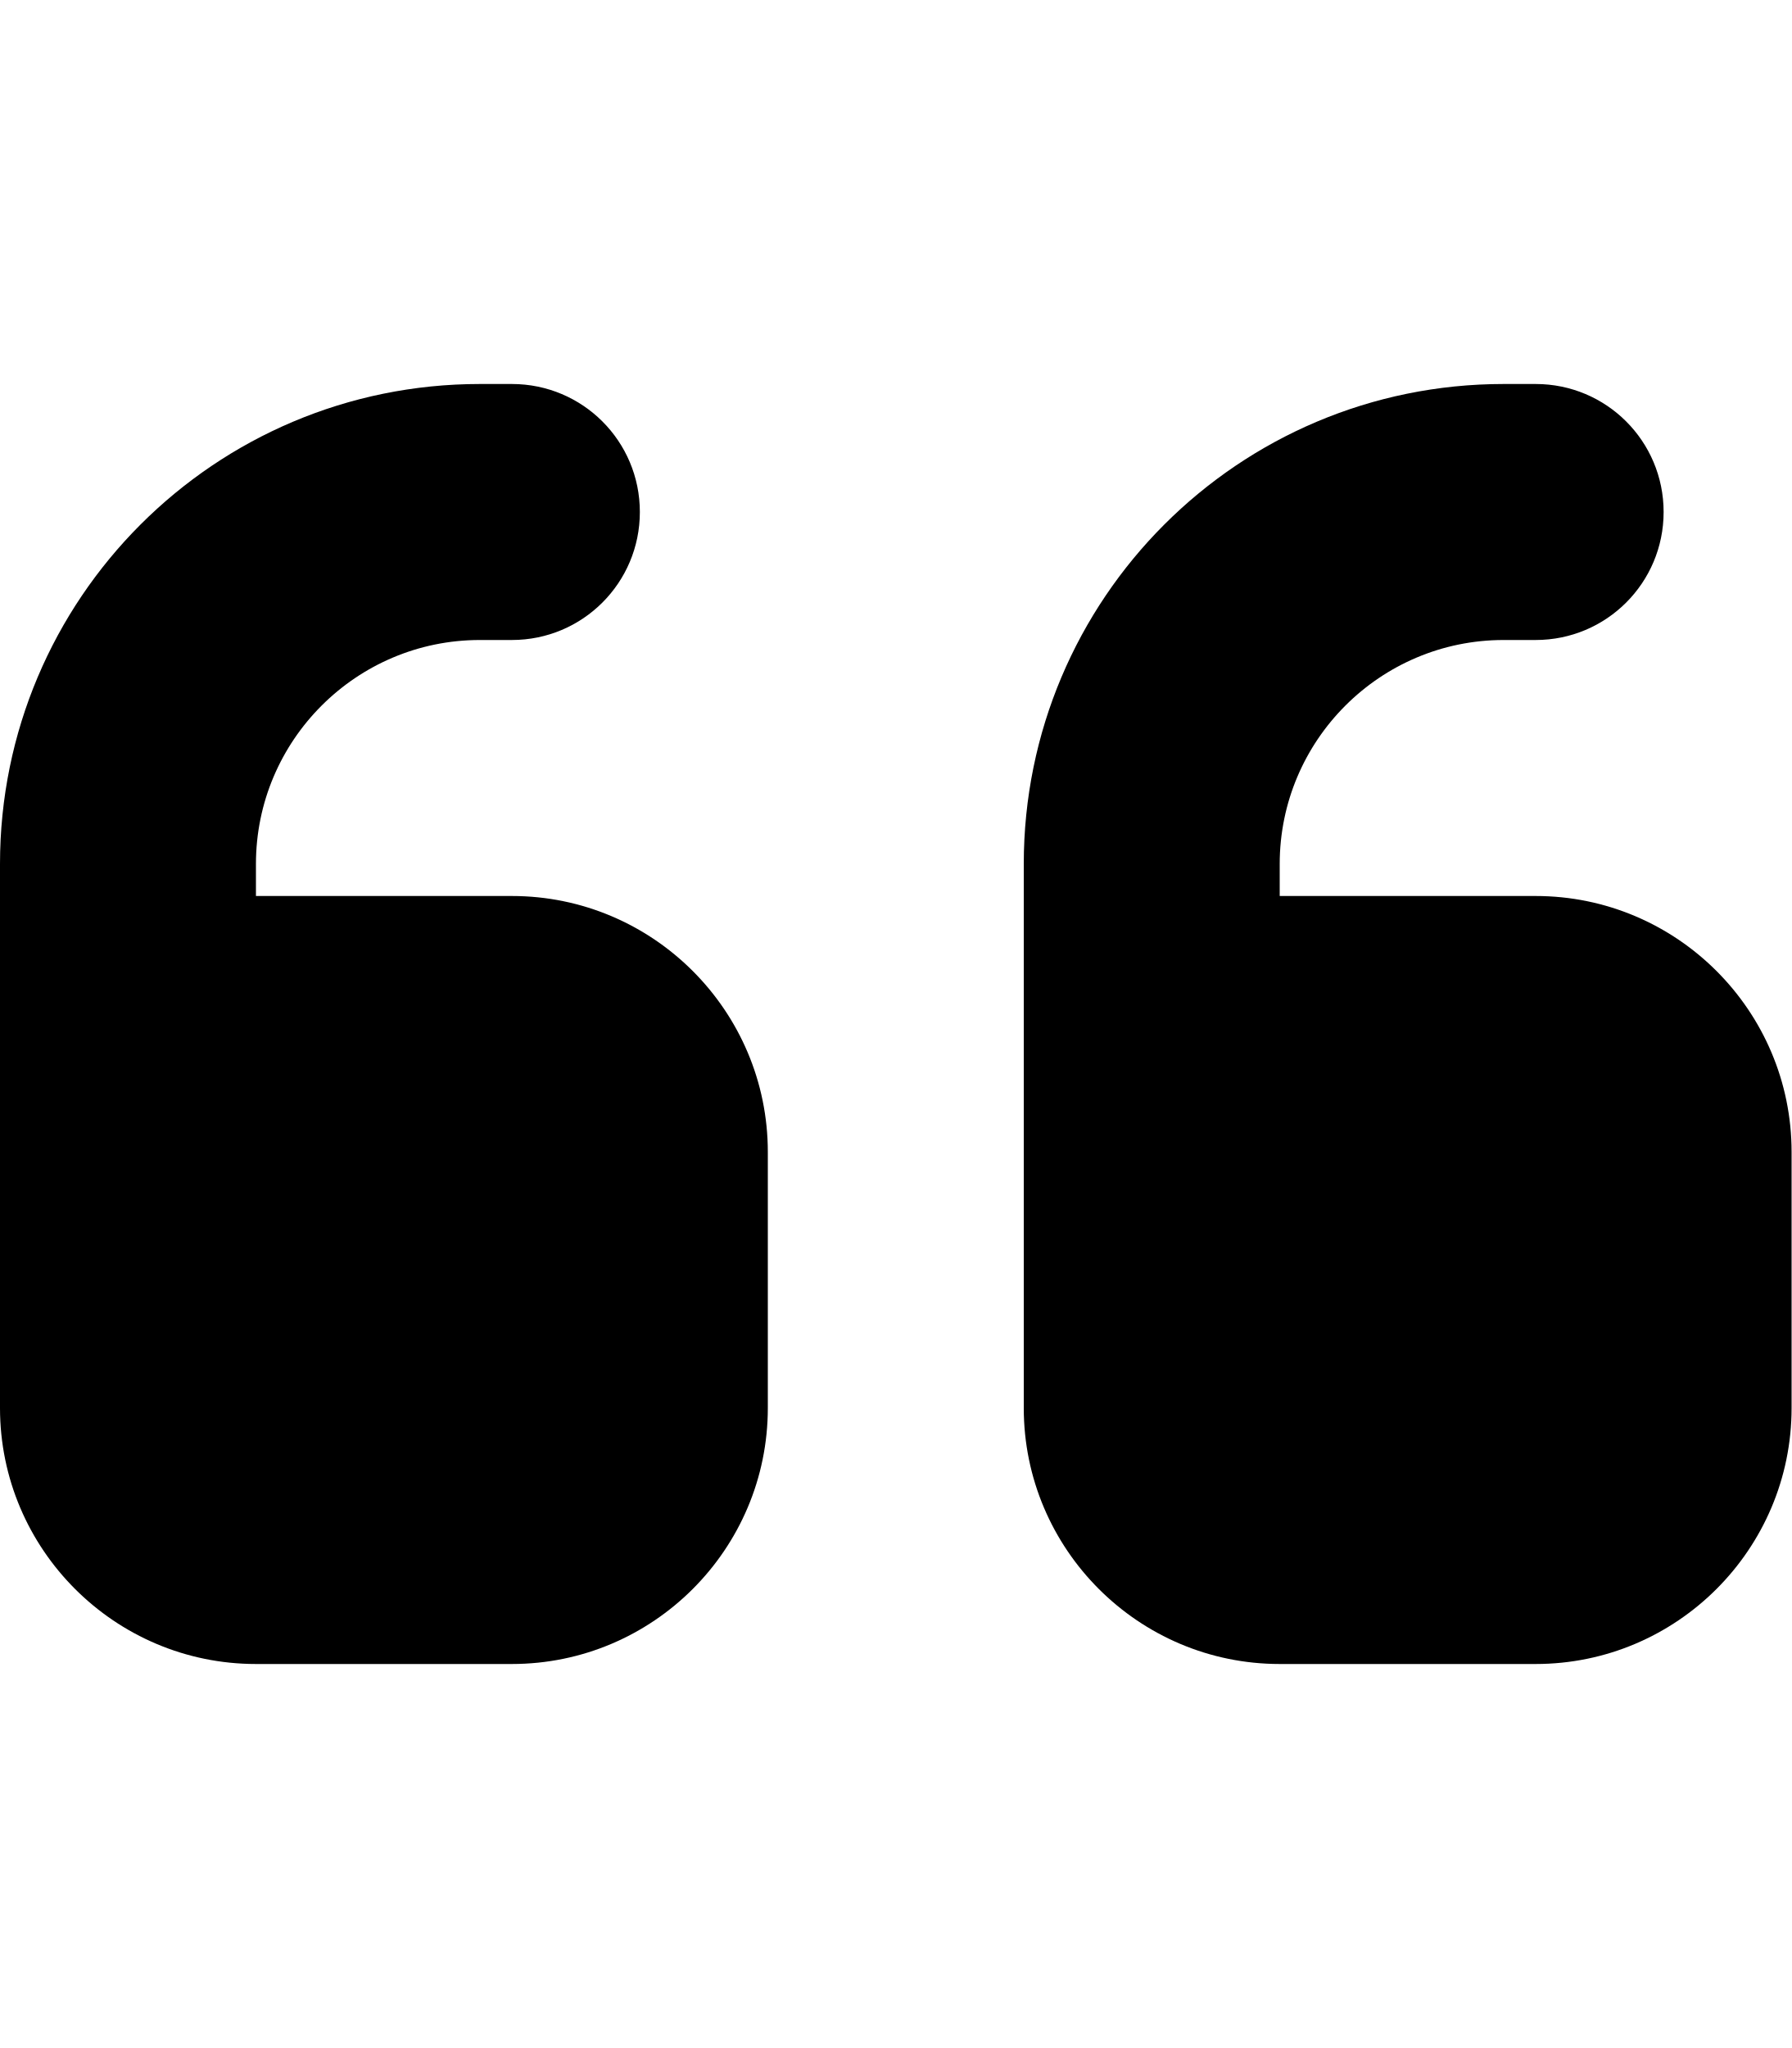
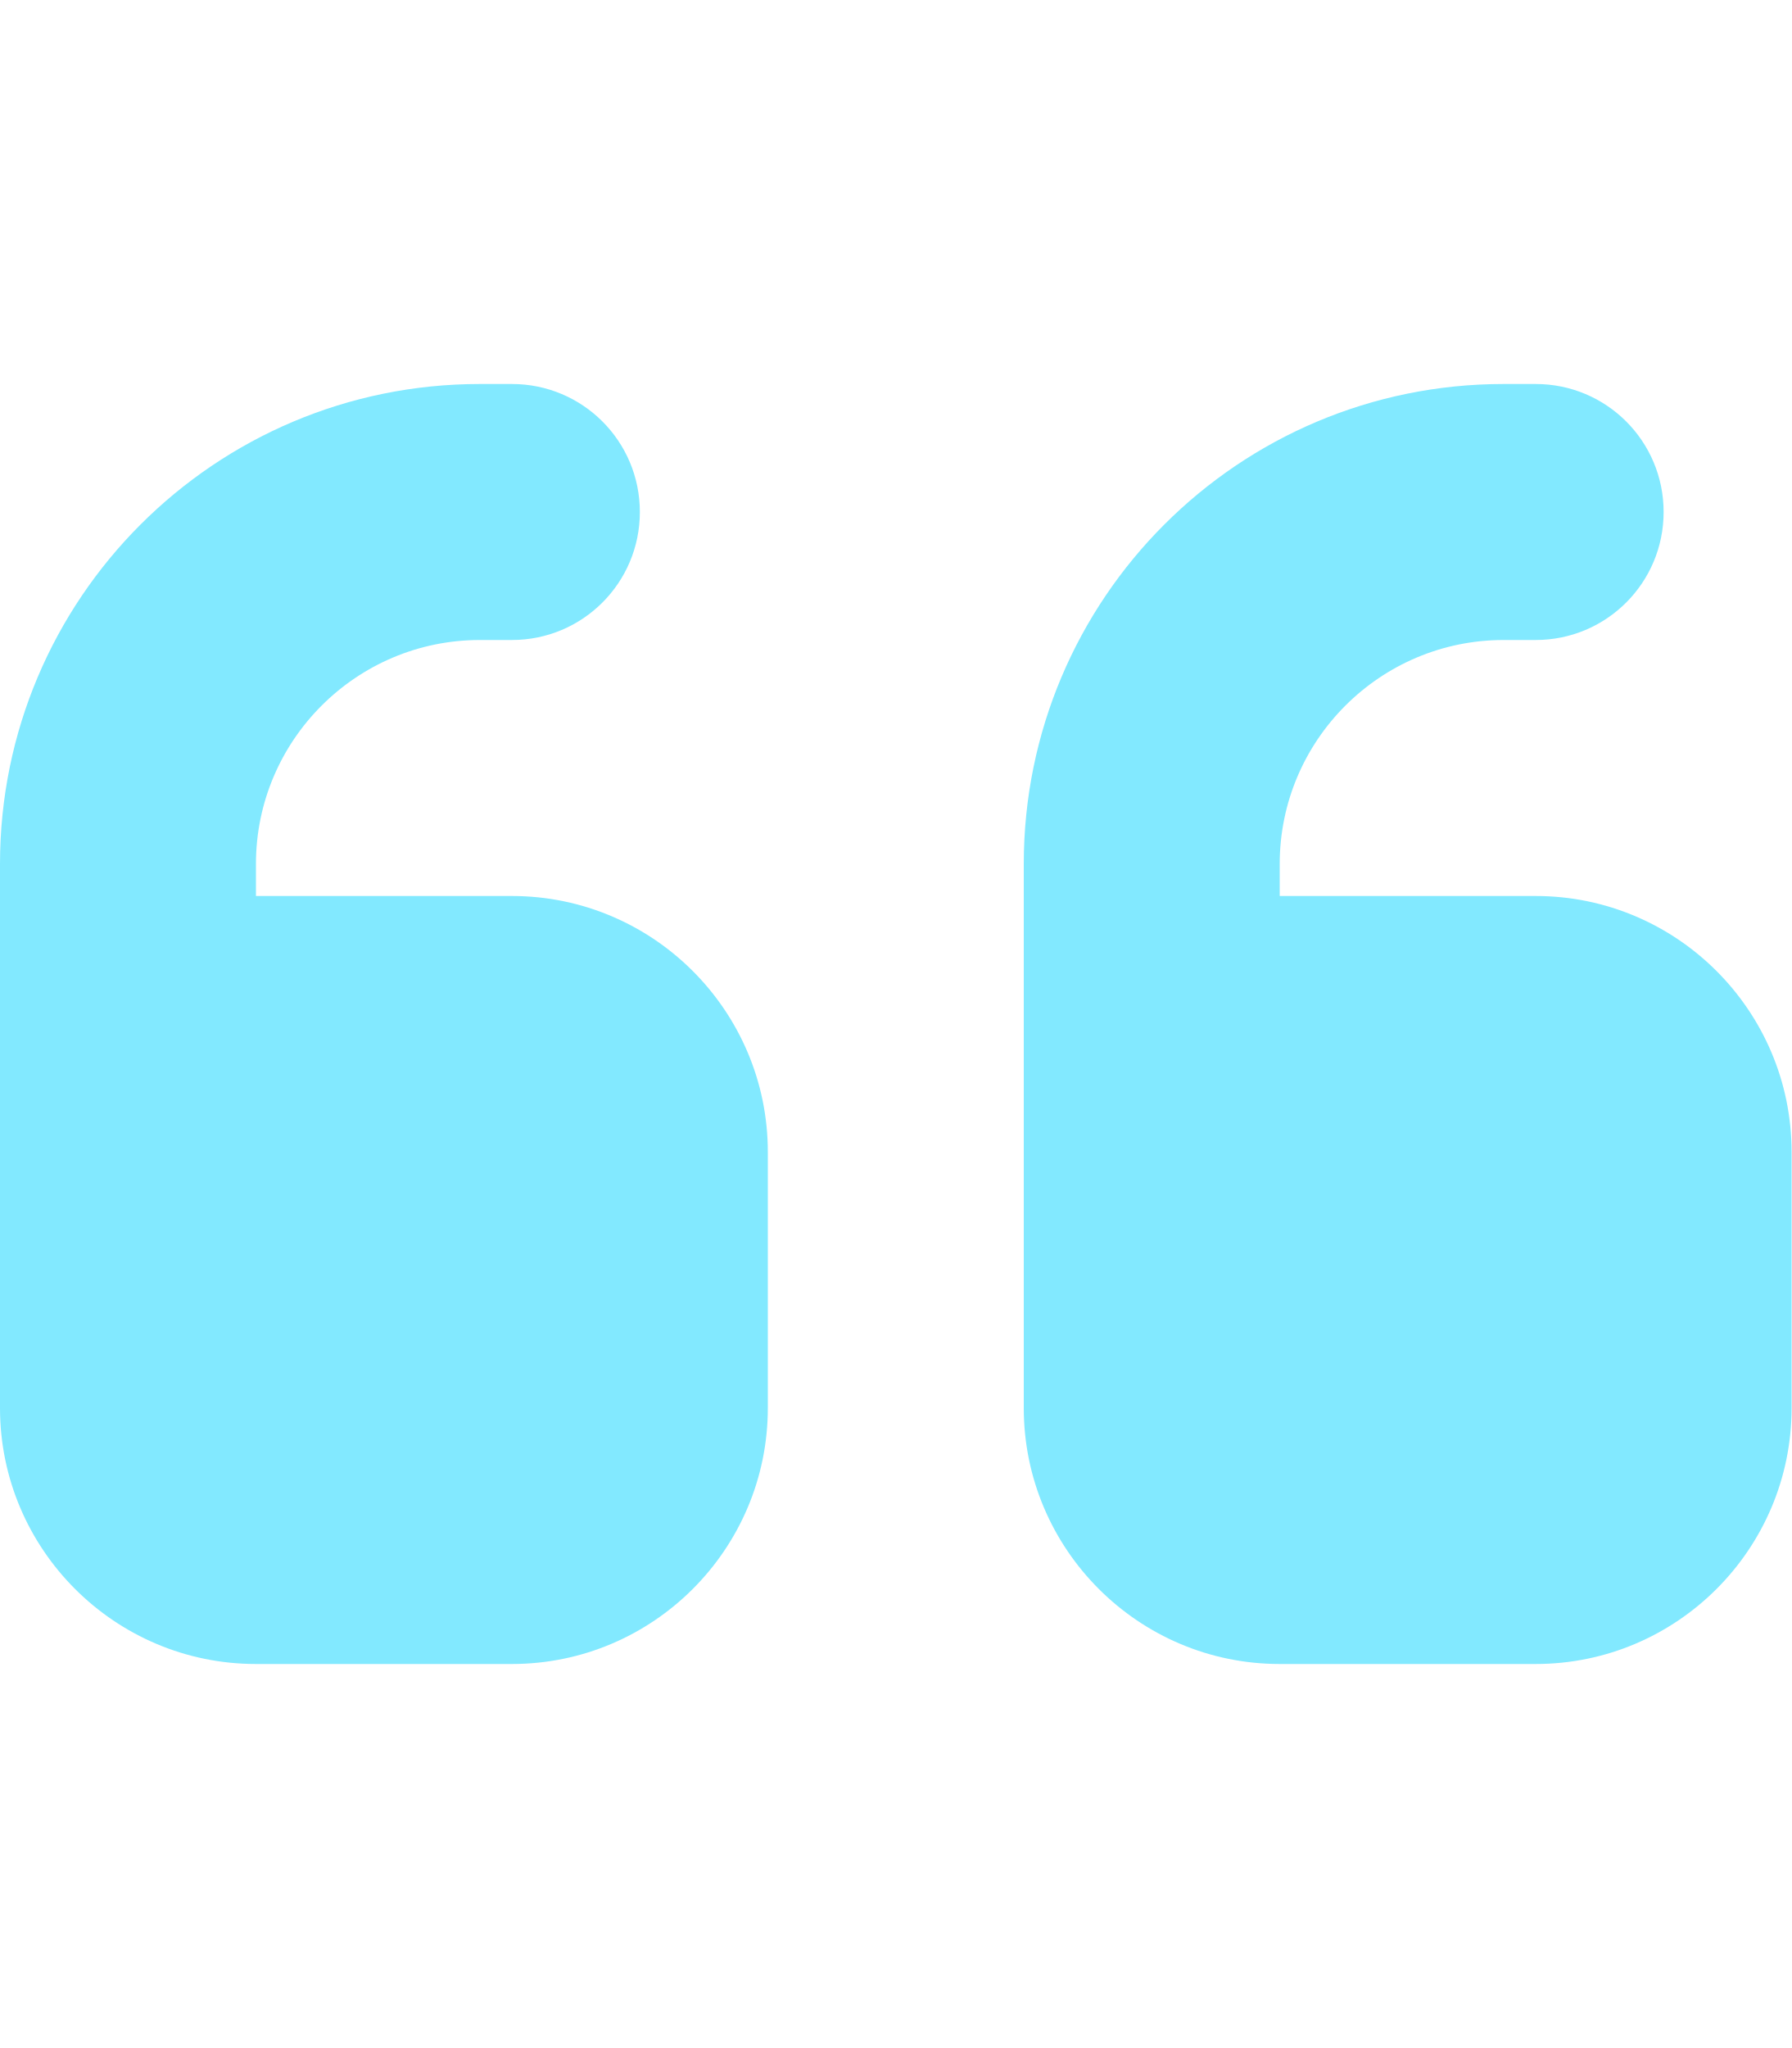
<svg xmlns="http://www.w3.org/2000/svg" viewBox="0 0 448 512">
-   <path d="M0 216C0 149.7 53.7 96 120 96h8c17.7 0 32 14.3 32 32s-14.3 32-32 32h-8c-30.9 0-56 25.1-56 56v8h64c35.3 0 64 28.7 64 64v64c0 35.3-28.7 64-64 64H64c-35.3 0-64-28.7-64-64V320 288 216zm256 0c0-66.3 53.7-120 120-120h8c17.7 0 32 14.3 32 32s-14.3 32-32 32h-8c-30.9 0-56 25.1-56 56v8h64c35.3 0 64 28.7 64 64v64c0 35.3-28.7 64-64 64H320c-35.3 0-64-28.7-64-64V320 288 216z" />
+   <path fill="#82e9ff" d="M0 216C0 149.7 53.7 96 120 96h8c17.7 0 32 14.3 32 32s-14.3 32-32 32h-8c-30.9 0-56 25.1-56 56v8h64c35.3 0 64 28.7 64 64v64c0 35.3-28.7 64-64 64H64c-35.3 0-64-28.7-64-64V320 288 216zm256 0c0-66.3 53.7-120 120-120h8c17.7 0 32 14.3 32 32s-14.3 32-32 32h-8c-30.9 0-56 25.1-56 56v8h64c35.3 0 64 28.7 64 64v64c0 35.3-28.7 64-64 64H320c-35.3 0-64-28.7-64-64V320 288 216z" />
</svg>
